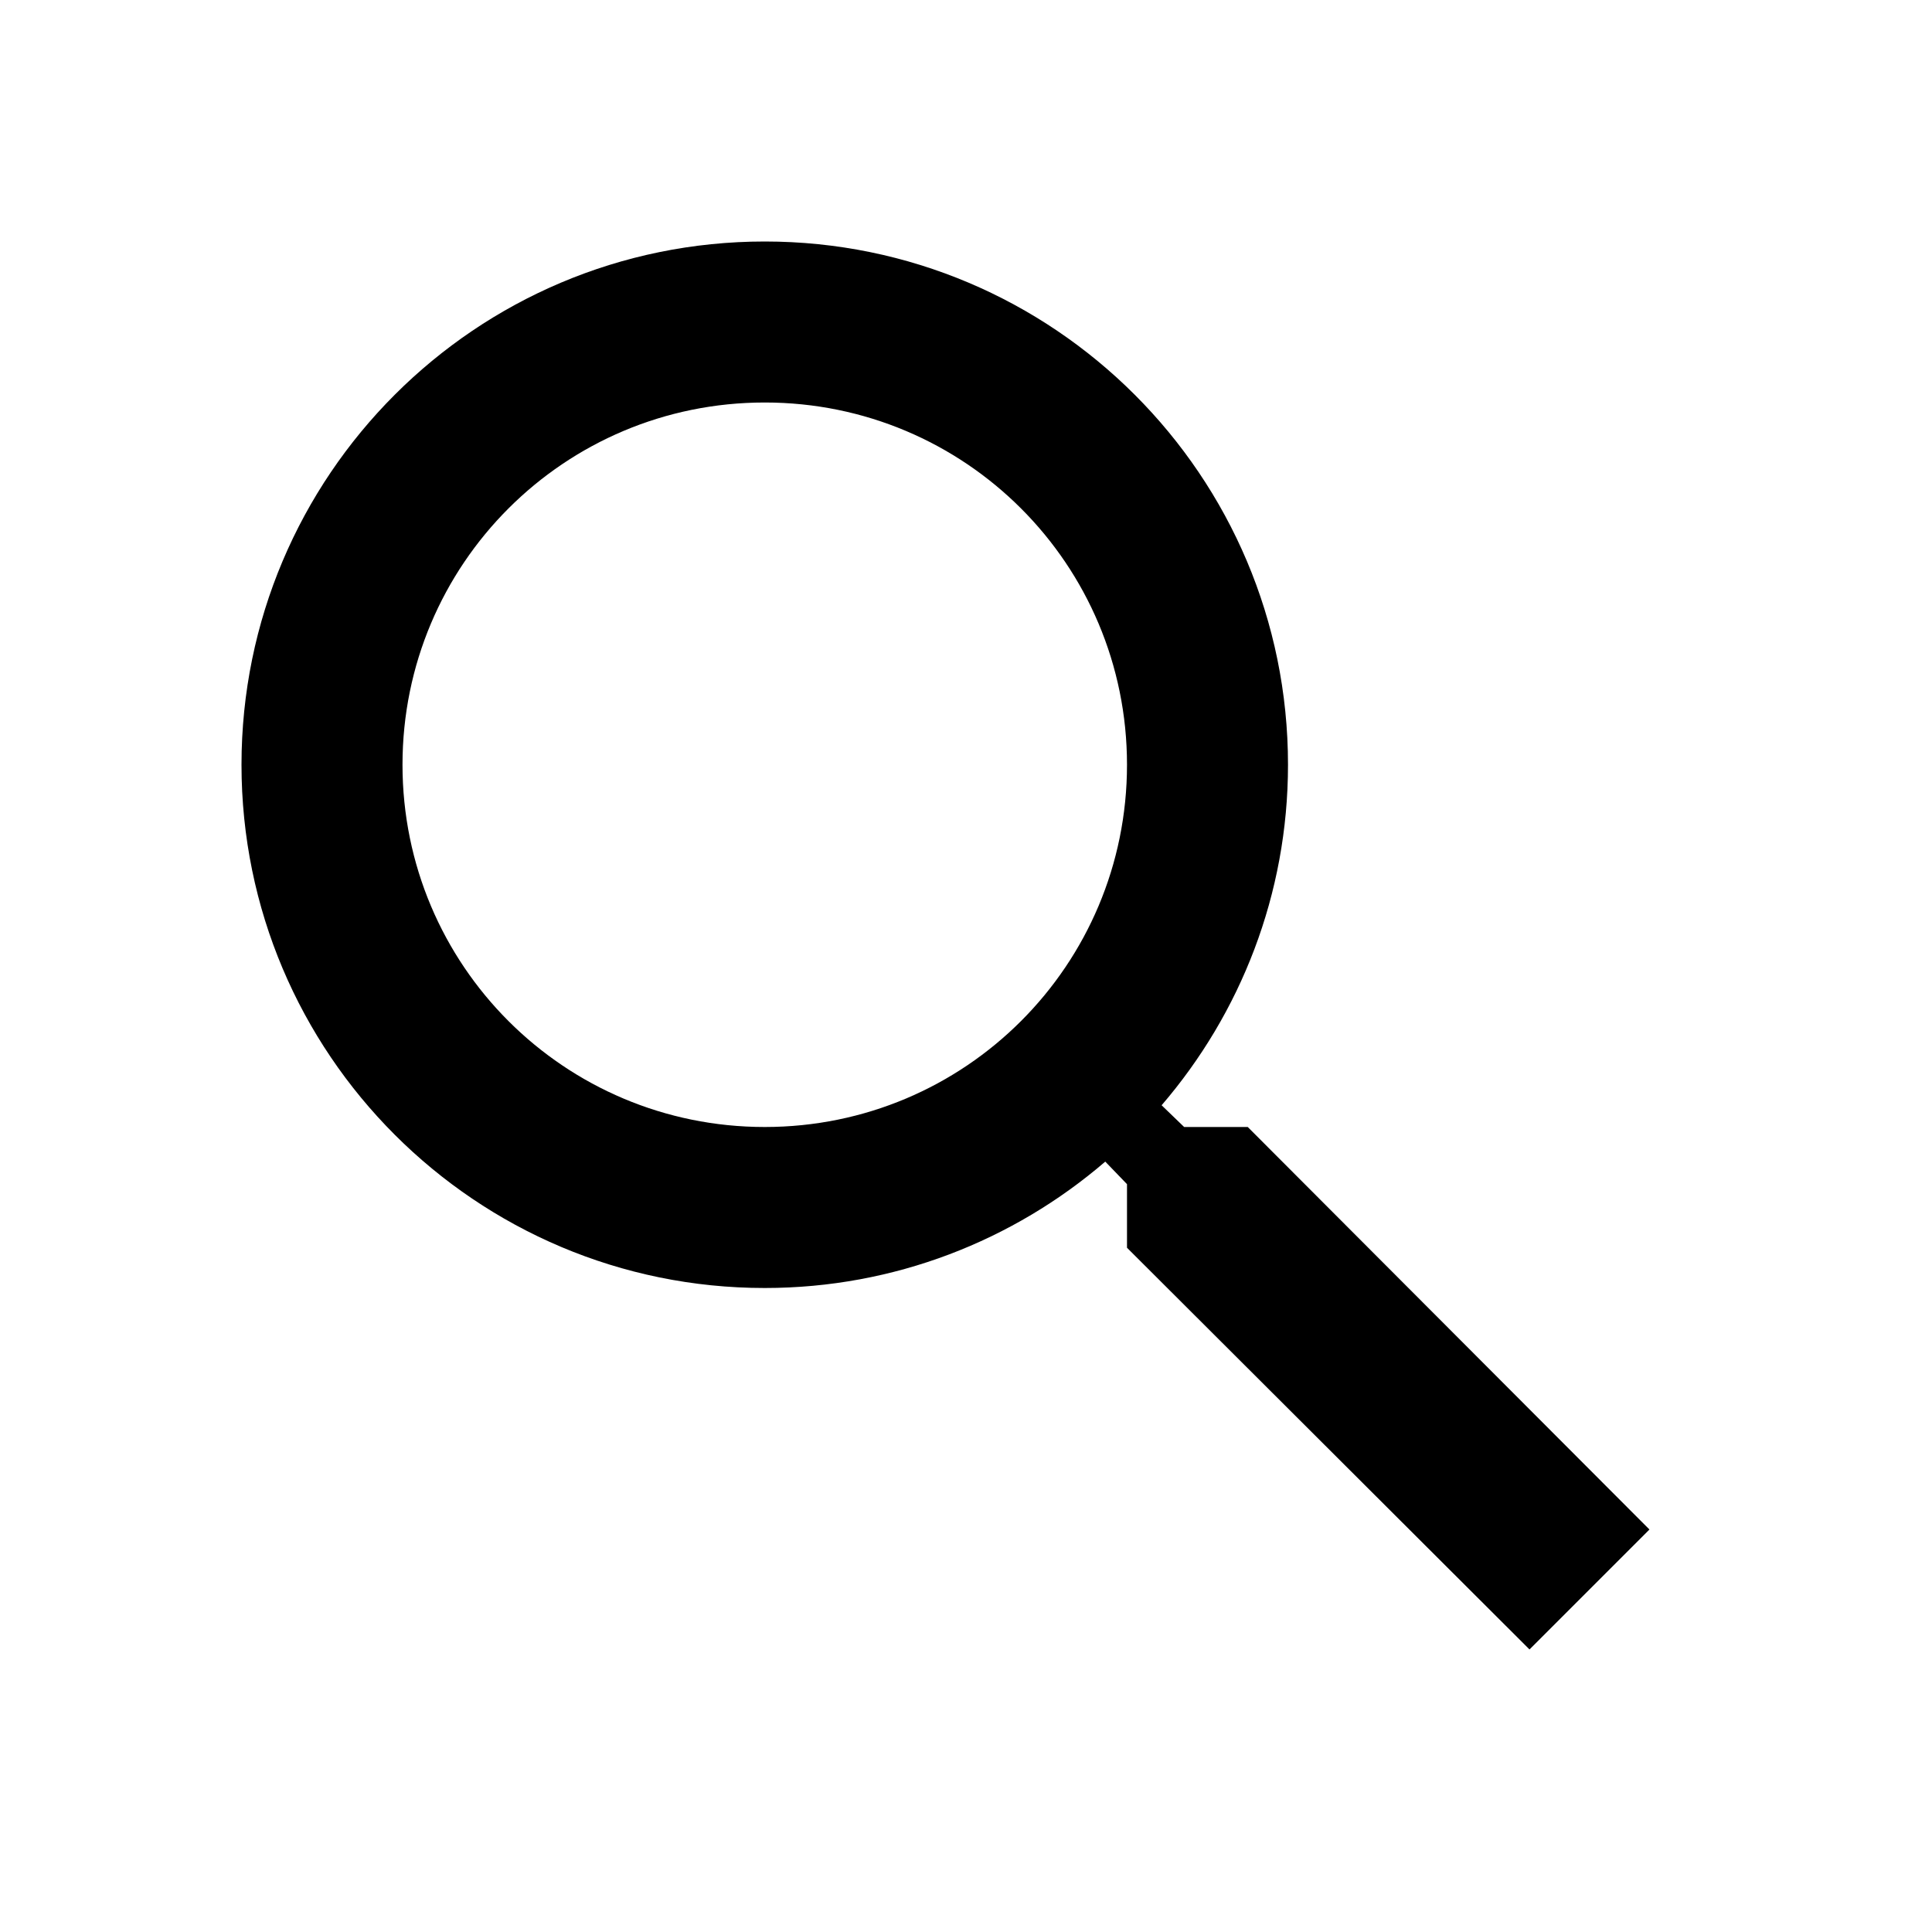
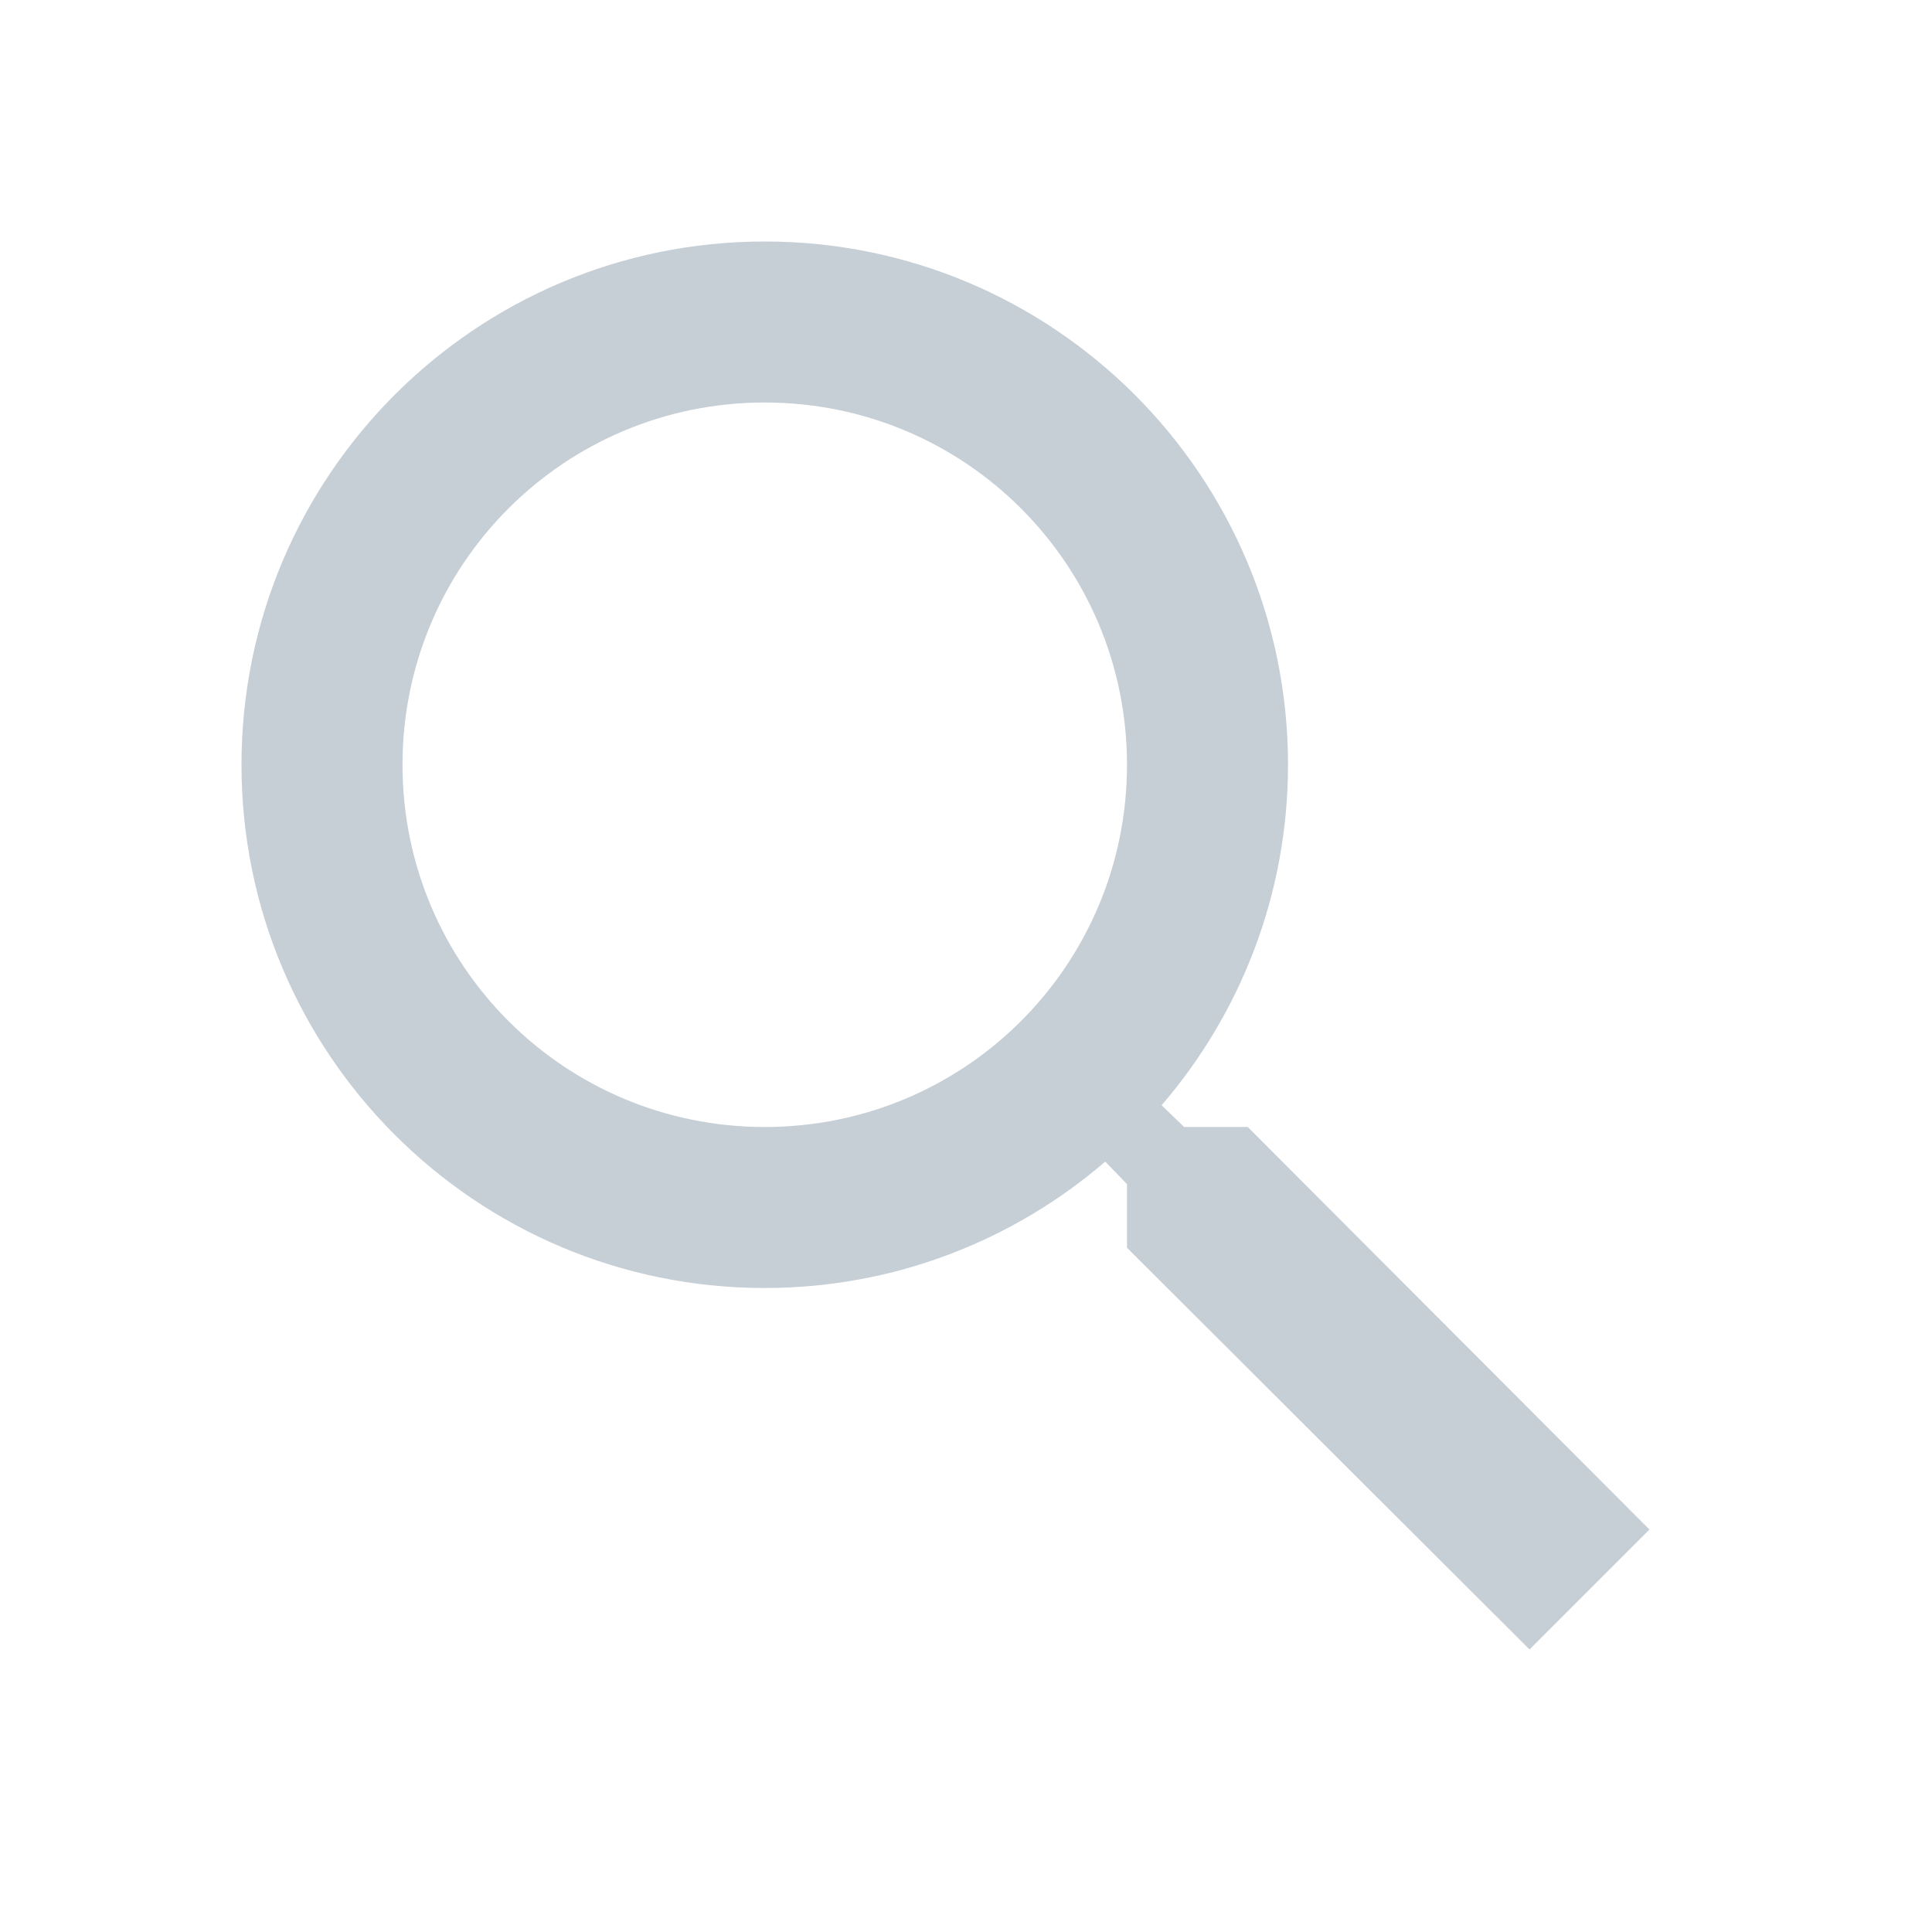
<svg xmlns="http://www.w3.org/2000/svg" width="24" height="24" viewBox="0 0 24 24">
-   <path d="M15.5 14h-.79l-.28-.27C15.41 12.59 16 11.11 16 9.5 16 5.91 13.09 3 9.5 3S3 5.91 3 9.5 5.91 16 9.5 16c1.61 0 3.09-.59 4.23-1.57l.27.28v.79l5 4.99L20.49 19l-4.99-5zm-6 0C7.01 14 5 11.99 5 9.5S7.01 5 9.5 5 14 7.01 14 9.5 11.99 14 9.5 14z" />
+   <path fill="#c6ced6" d="M15.5 14h-.79l-.28-.27C15.41 12.59 16 11.11 16 9.5 16 5.91 13.09 3 9.5 3S3 5.91 3 9.5 5.91 16 9.5 16c1.61 0 3.09-.59 4.23-1.57l.27.28v.79l5 4.99L20.49 19l-4.99-5zm-6 0C7.01 14 5 11.99 5 9.5S7.01 5 9.5 5 14 7.01 14 9.5 11.99 14 9.5 14z" />
  <path d="M0 0h24v24H0z" fill="none" />
</svg>
